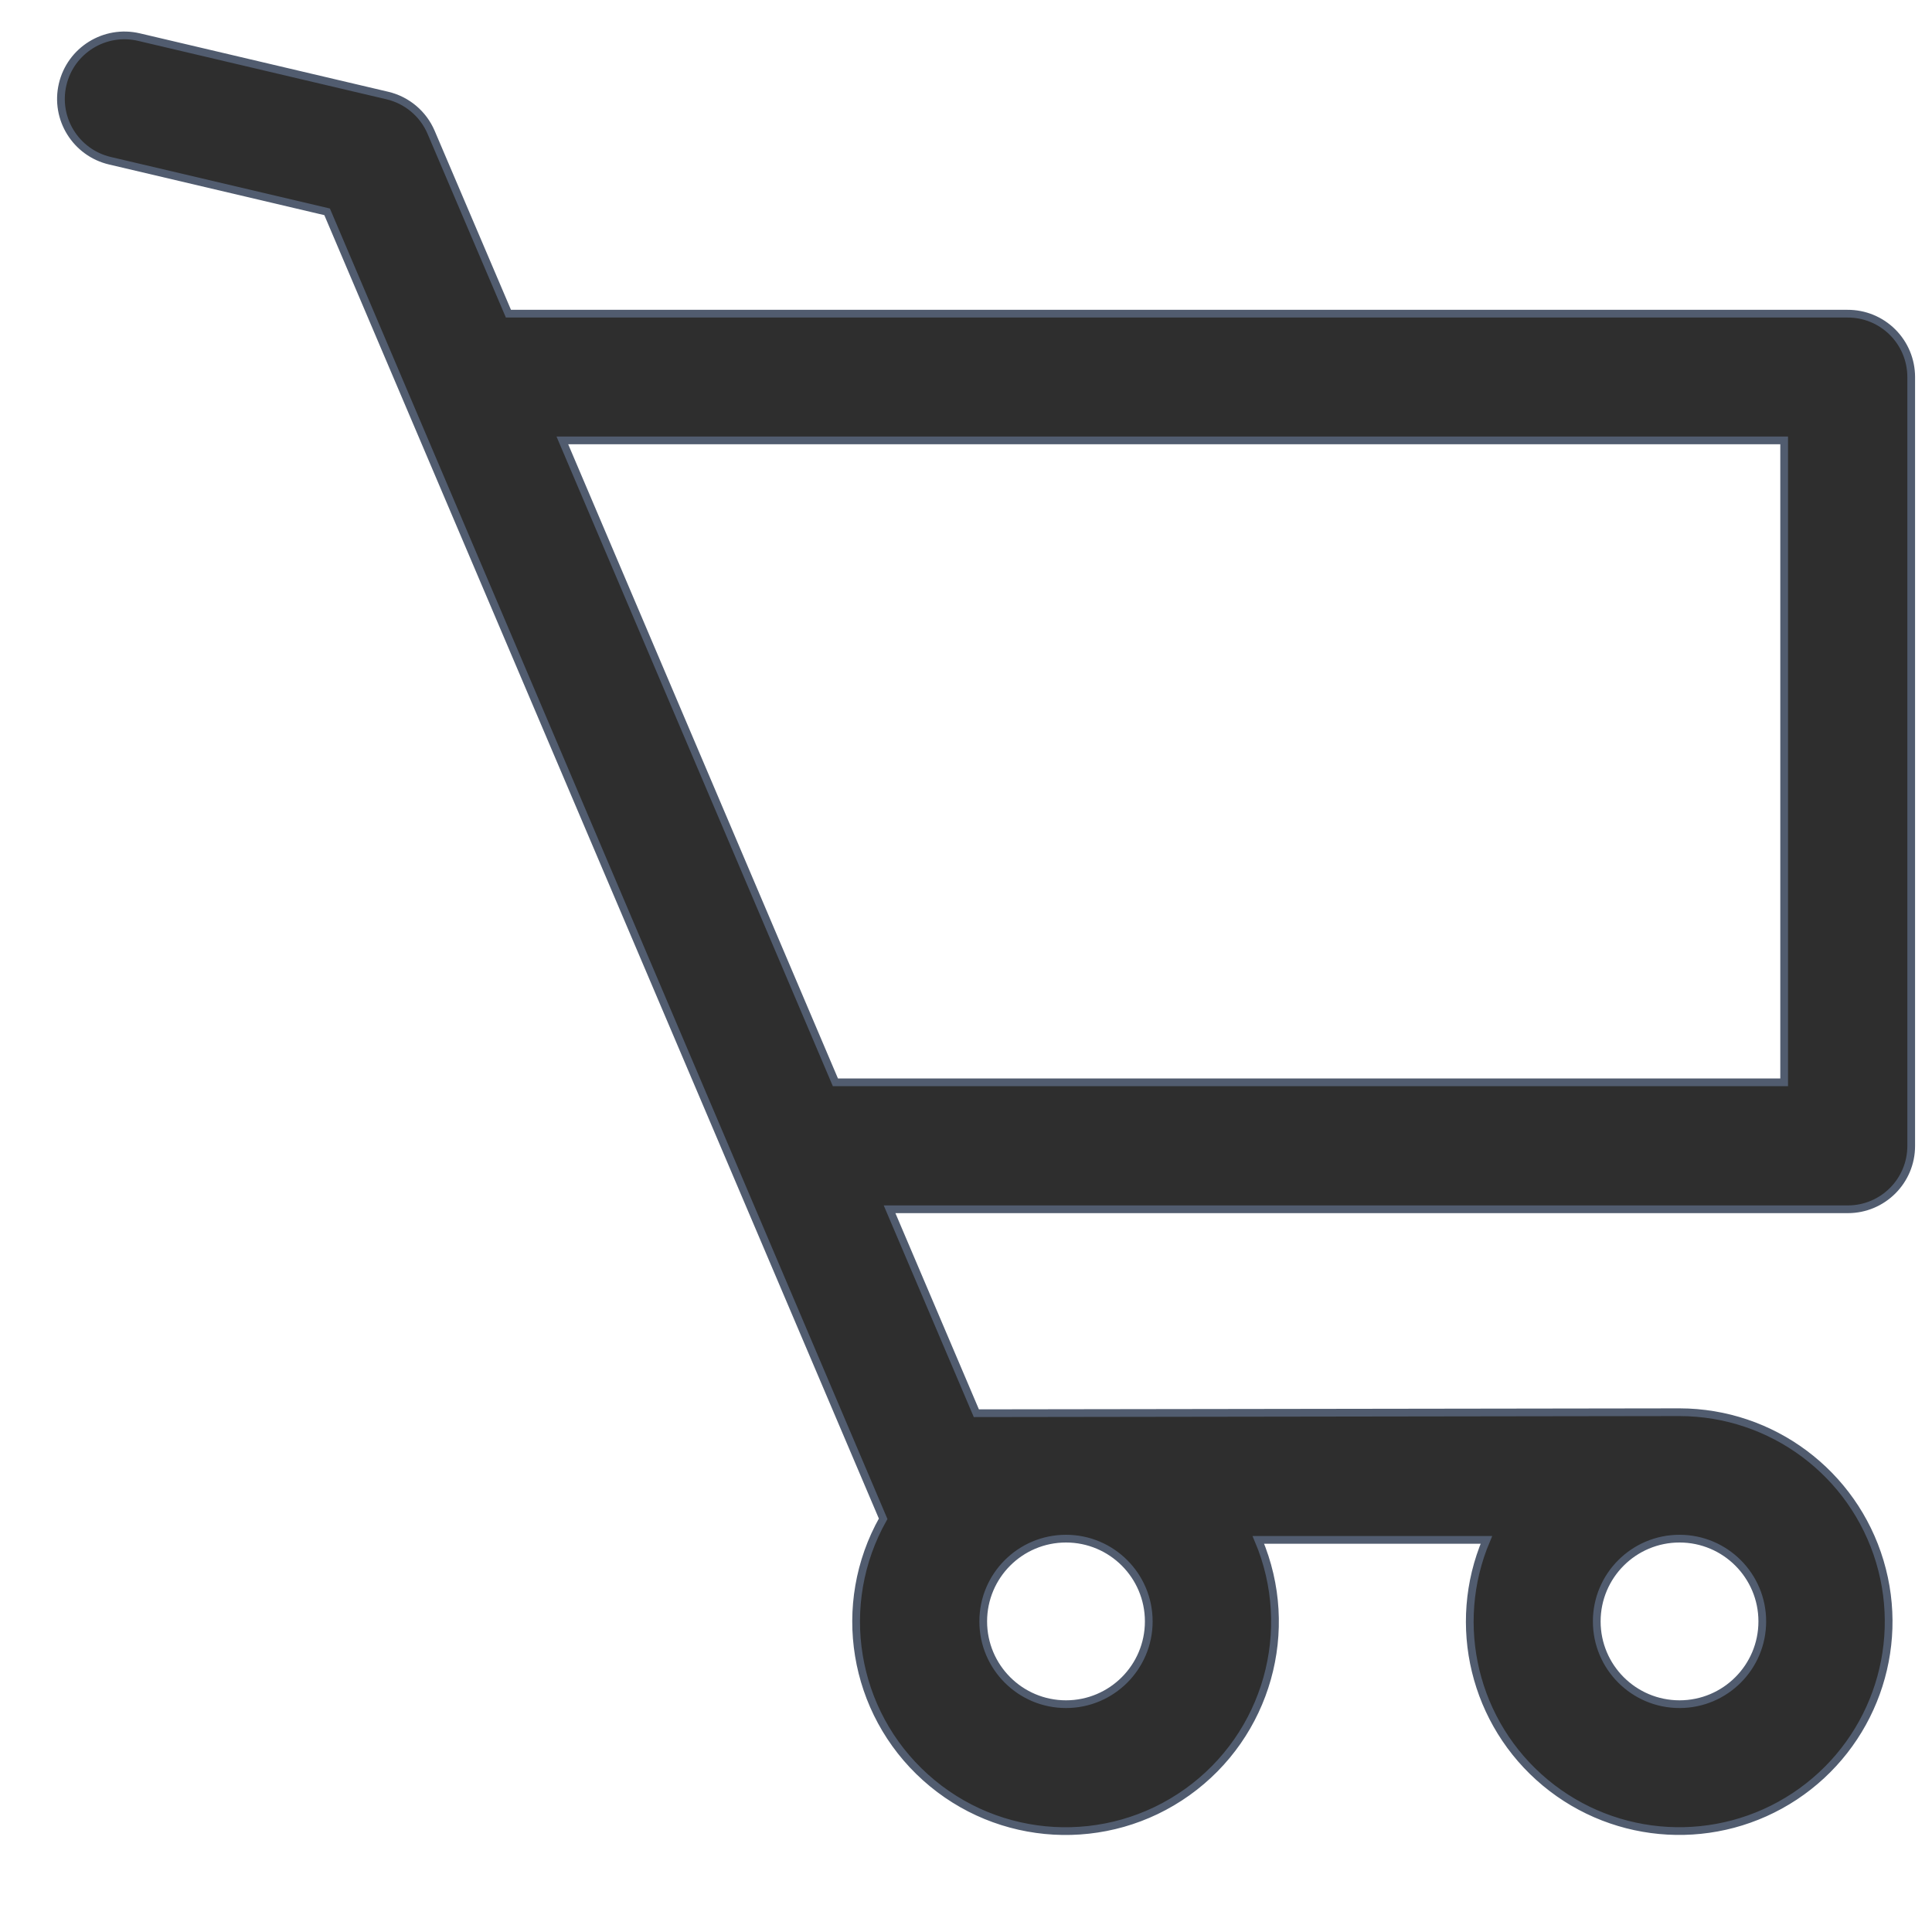
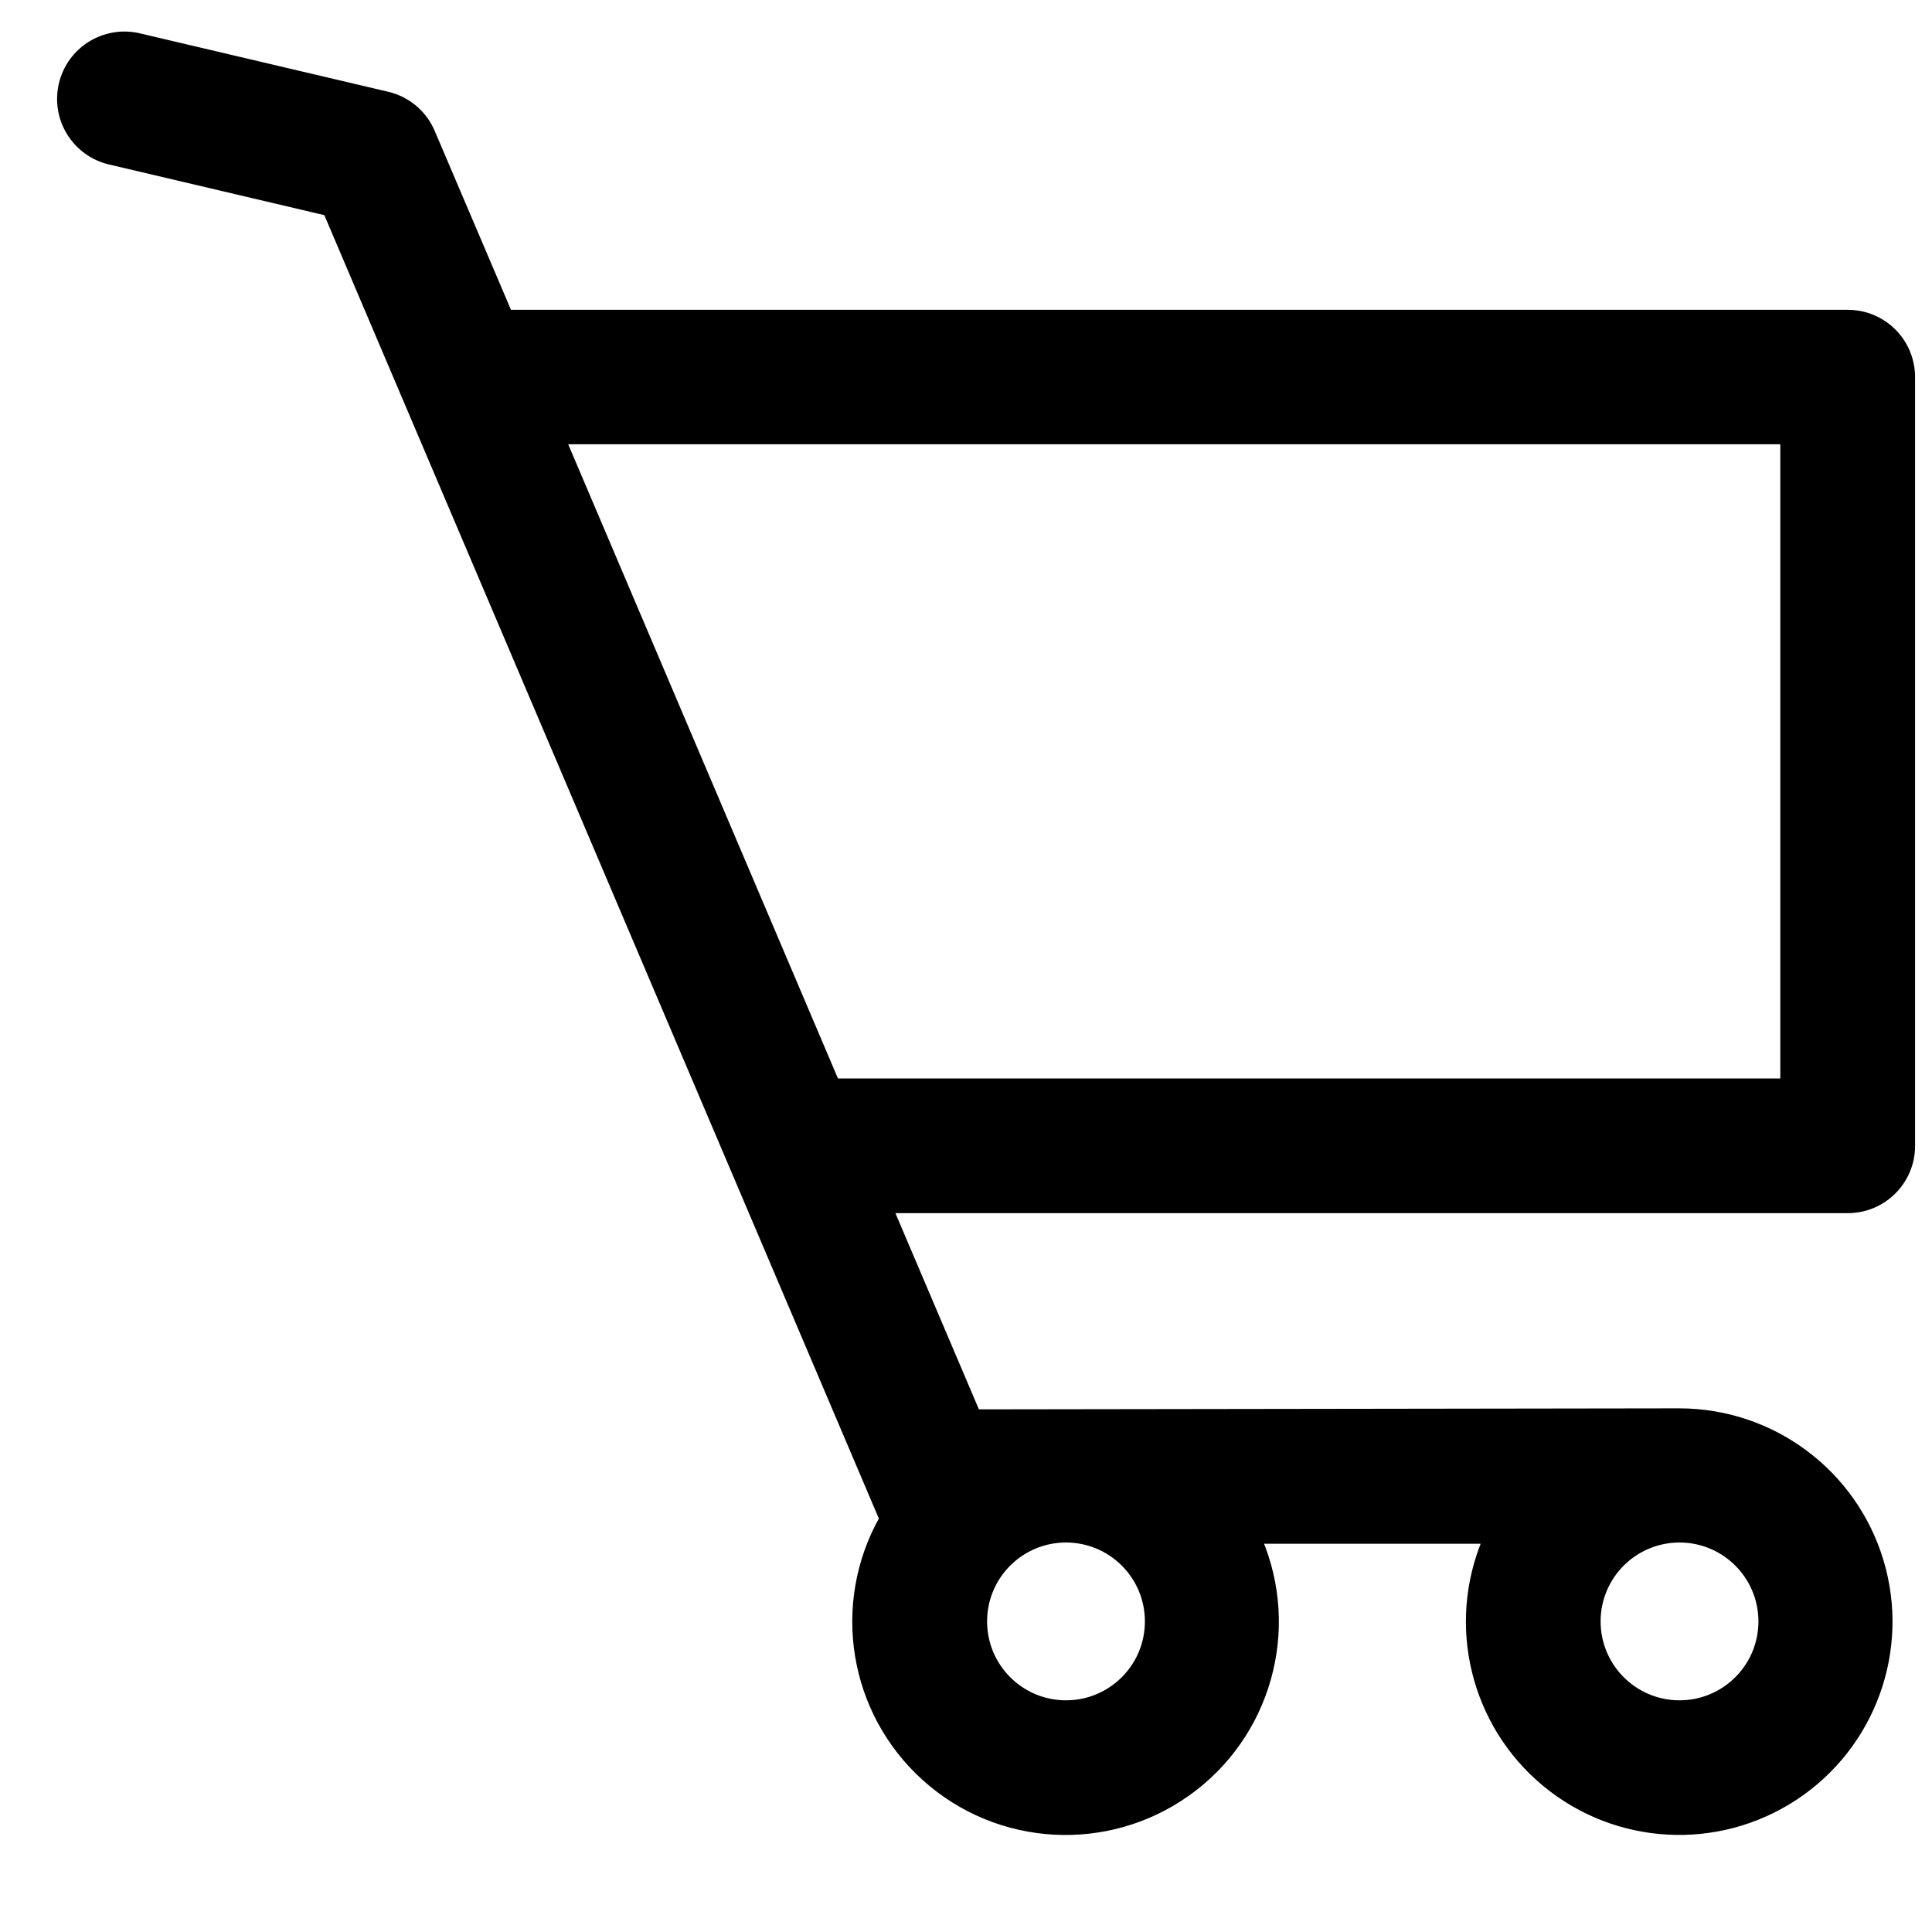
<svg xmlns="http://www.w3.org/2000/svg" width="25" height="25" viewBox="0 0 25 25">
  <defs>
    <clipPath id="clip-Artboard_1">
      <rect width="25" height="25" />
    </clipPath>
  </defs>
  <g id="Artboard_1" data-name="Artboard – 1" clip-path="url(#clip-Artboard_1)">
    <g id="Group_262" data-name="Group 262" transform="translate(-1691 -73)">
-       <path id="Cart" d="M96.613,82.443H79.285l-1-2.346a.82.82,0,0,0-.567-.477l-3.214-.756a.82.82,0,0,0-.375,1.6l2.81.661,7.195,16.912a2.71,2.71,0,1,0,4.855.273h2.951a2.71,2.71,0,1,0,2.5-1.652l-9.1.013-1.123-2.639h12.4a.82.82,0,0,0,.82-.82V83.262A.82.82,0,0,0,96.613,82.443ZM94.439,98.294a1.071,1.071,0,1,1-1.071,1.071A1.071,1.071,0,0,1,94.439,98.294Zm-7.939,0a1.071,1.071,0,1,1-1.071,1.071A1.071,1.071,0,0,1,86.5,98.294Zm9.293-10.878v4.973H83.516l-3.533-8.306h15.81Z" transform="translate(1618.294 -5.384)" fill="#2e2e2e" stroke="#515c6f" stroke-width="0.1" />
+       <path id="Cart" d="M96.613,82.443H79.285l-1-2.346a.82.82,0,0,0-.567-.477l-3.214-.756a.82.82,0,0,0-.375,1.6l2.81.661,7.195,16.912a2.71,2.71,0,1,0,4.855.273h2.951a2.71,2.71,0,1,0,2.5-1.652l-9.1.013-1.123-2.639h12.4a.82.82,0,0,0,.82-.82V83.262A.82.82,0,0,0,96.613,82.443ZM94.439,98.294a1.071,1.071,0,1,1-1.071,1.071A1.071,1.071,0,0,1,94.439,98.294Zm-7.939,0a1.071,1.071,0,1,1-1.071,1.071A1.071,1.071,0,0,1,86.5,98.294Zm9.293-10.878v4.973H83.516l-3.533-8.306h15.81Z" transform="translate(1618.294 -5.384)" fill="#000000" stroke="#000000" stroke-width="0.1" />
    </g>
  </g>
</svg>
